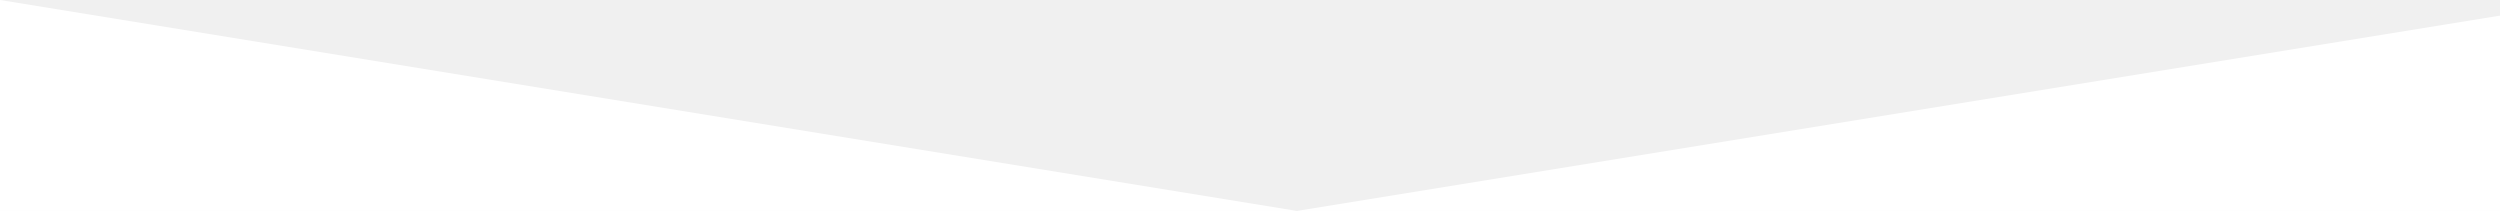
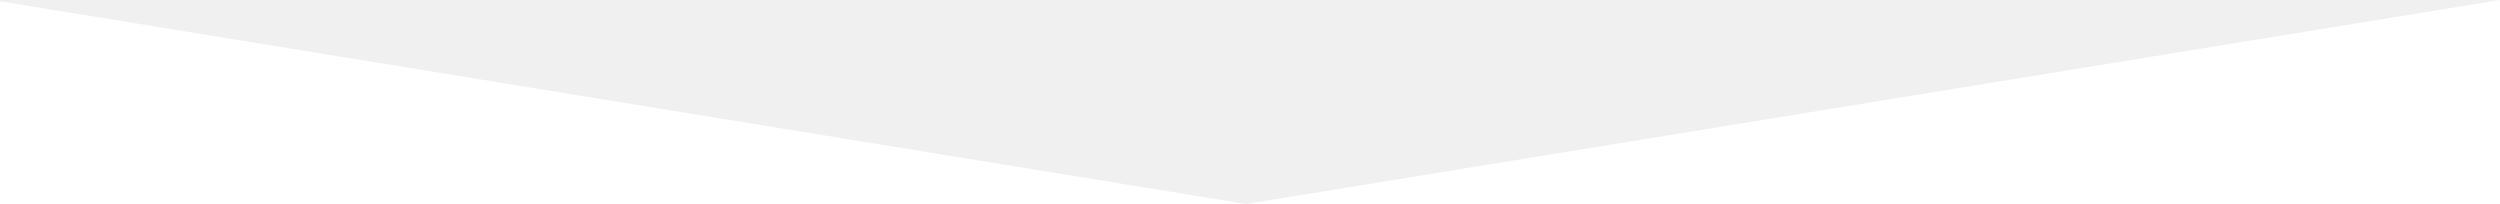
- <svg xmlns="http://www.w3.org/2000/svg" id="Layer_1" data-name="Layer 1" viewBox="0 0 320 27">
-   <defs>
-     <style>.cls-1{fill:#fff;}</style>
-   </defs>
-   <polygon class="cls-1" points="0 0 0 27 166 27 0 0" />
-   <polygon class="cls-1" points="320 27 320 2 166 27 320 27" />
+ <svg xmlns="http://www.w3.org/2000/svg" version="1.1" id="Layer_1" x="0px" y="0px" width="320px" height="26.111px" viewBox="440.469 30.889 320 26.111" enable-background="new 440.469 30.889 320 26.111" xml:space="preserve">
+   <polygon fill="#FFFFFF" points="760.469,57 760.469,30.889 599.955,57" />
+   <polygon fill="#FFFFFF" points="440.469,57 599.955,57 440.469,31.056" />
</svg>
